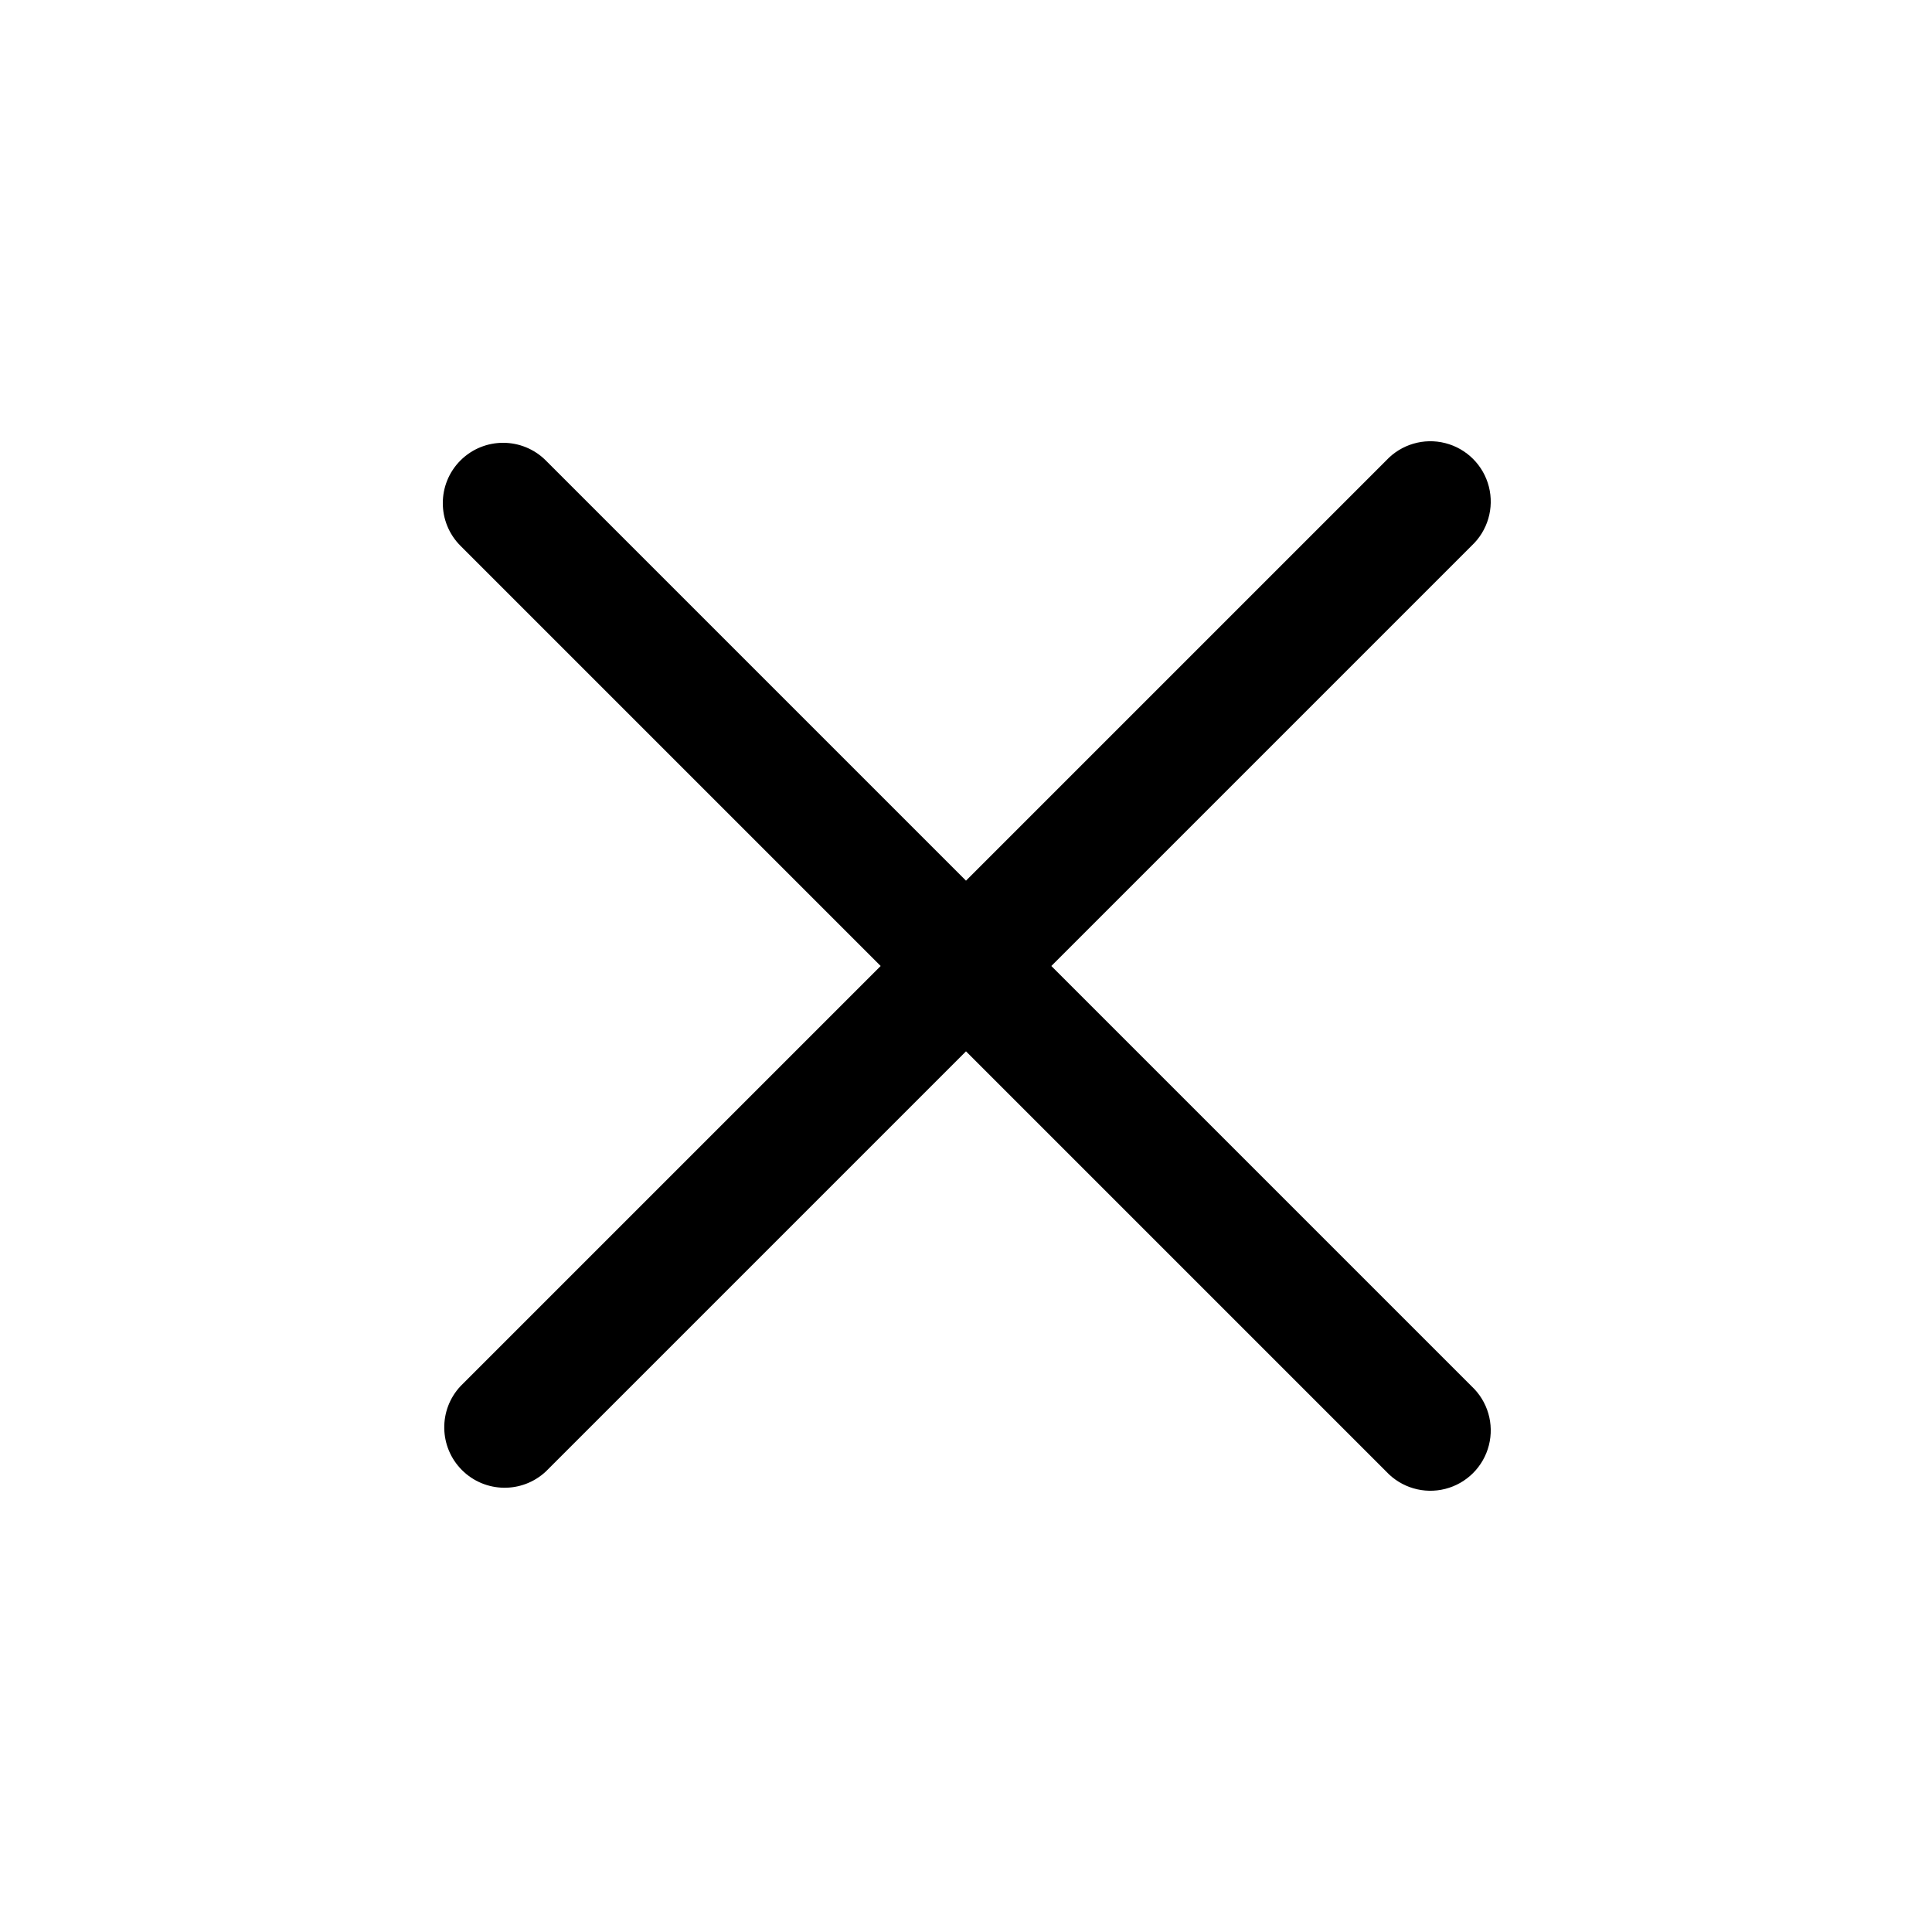
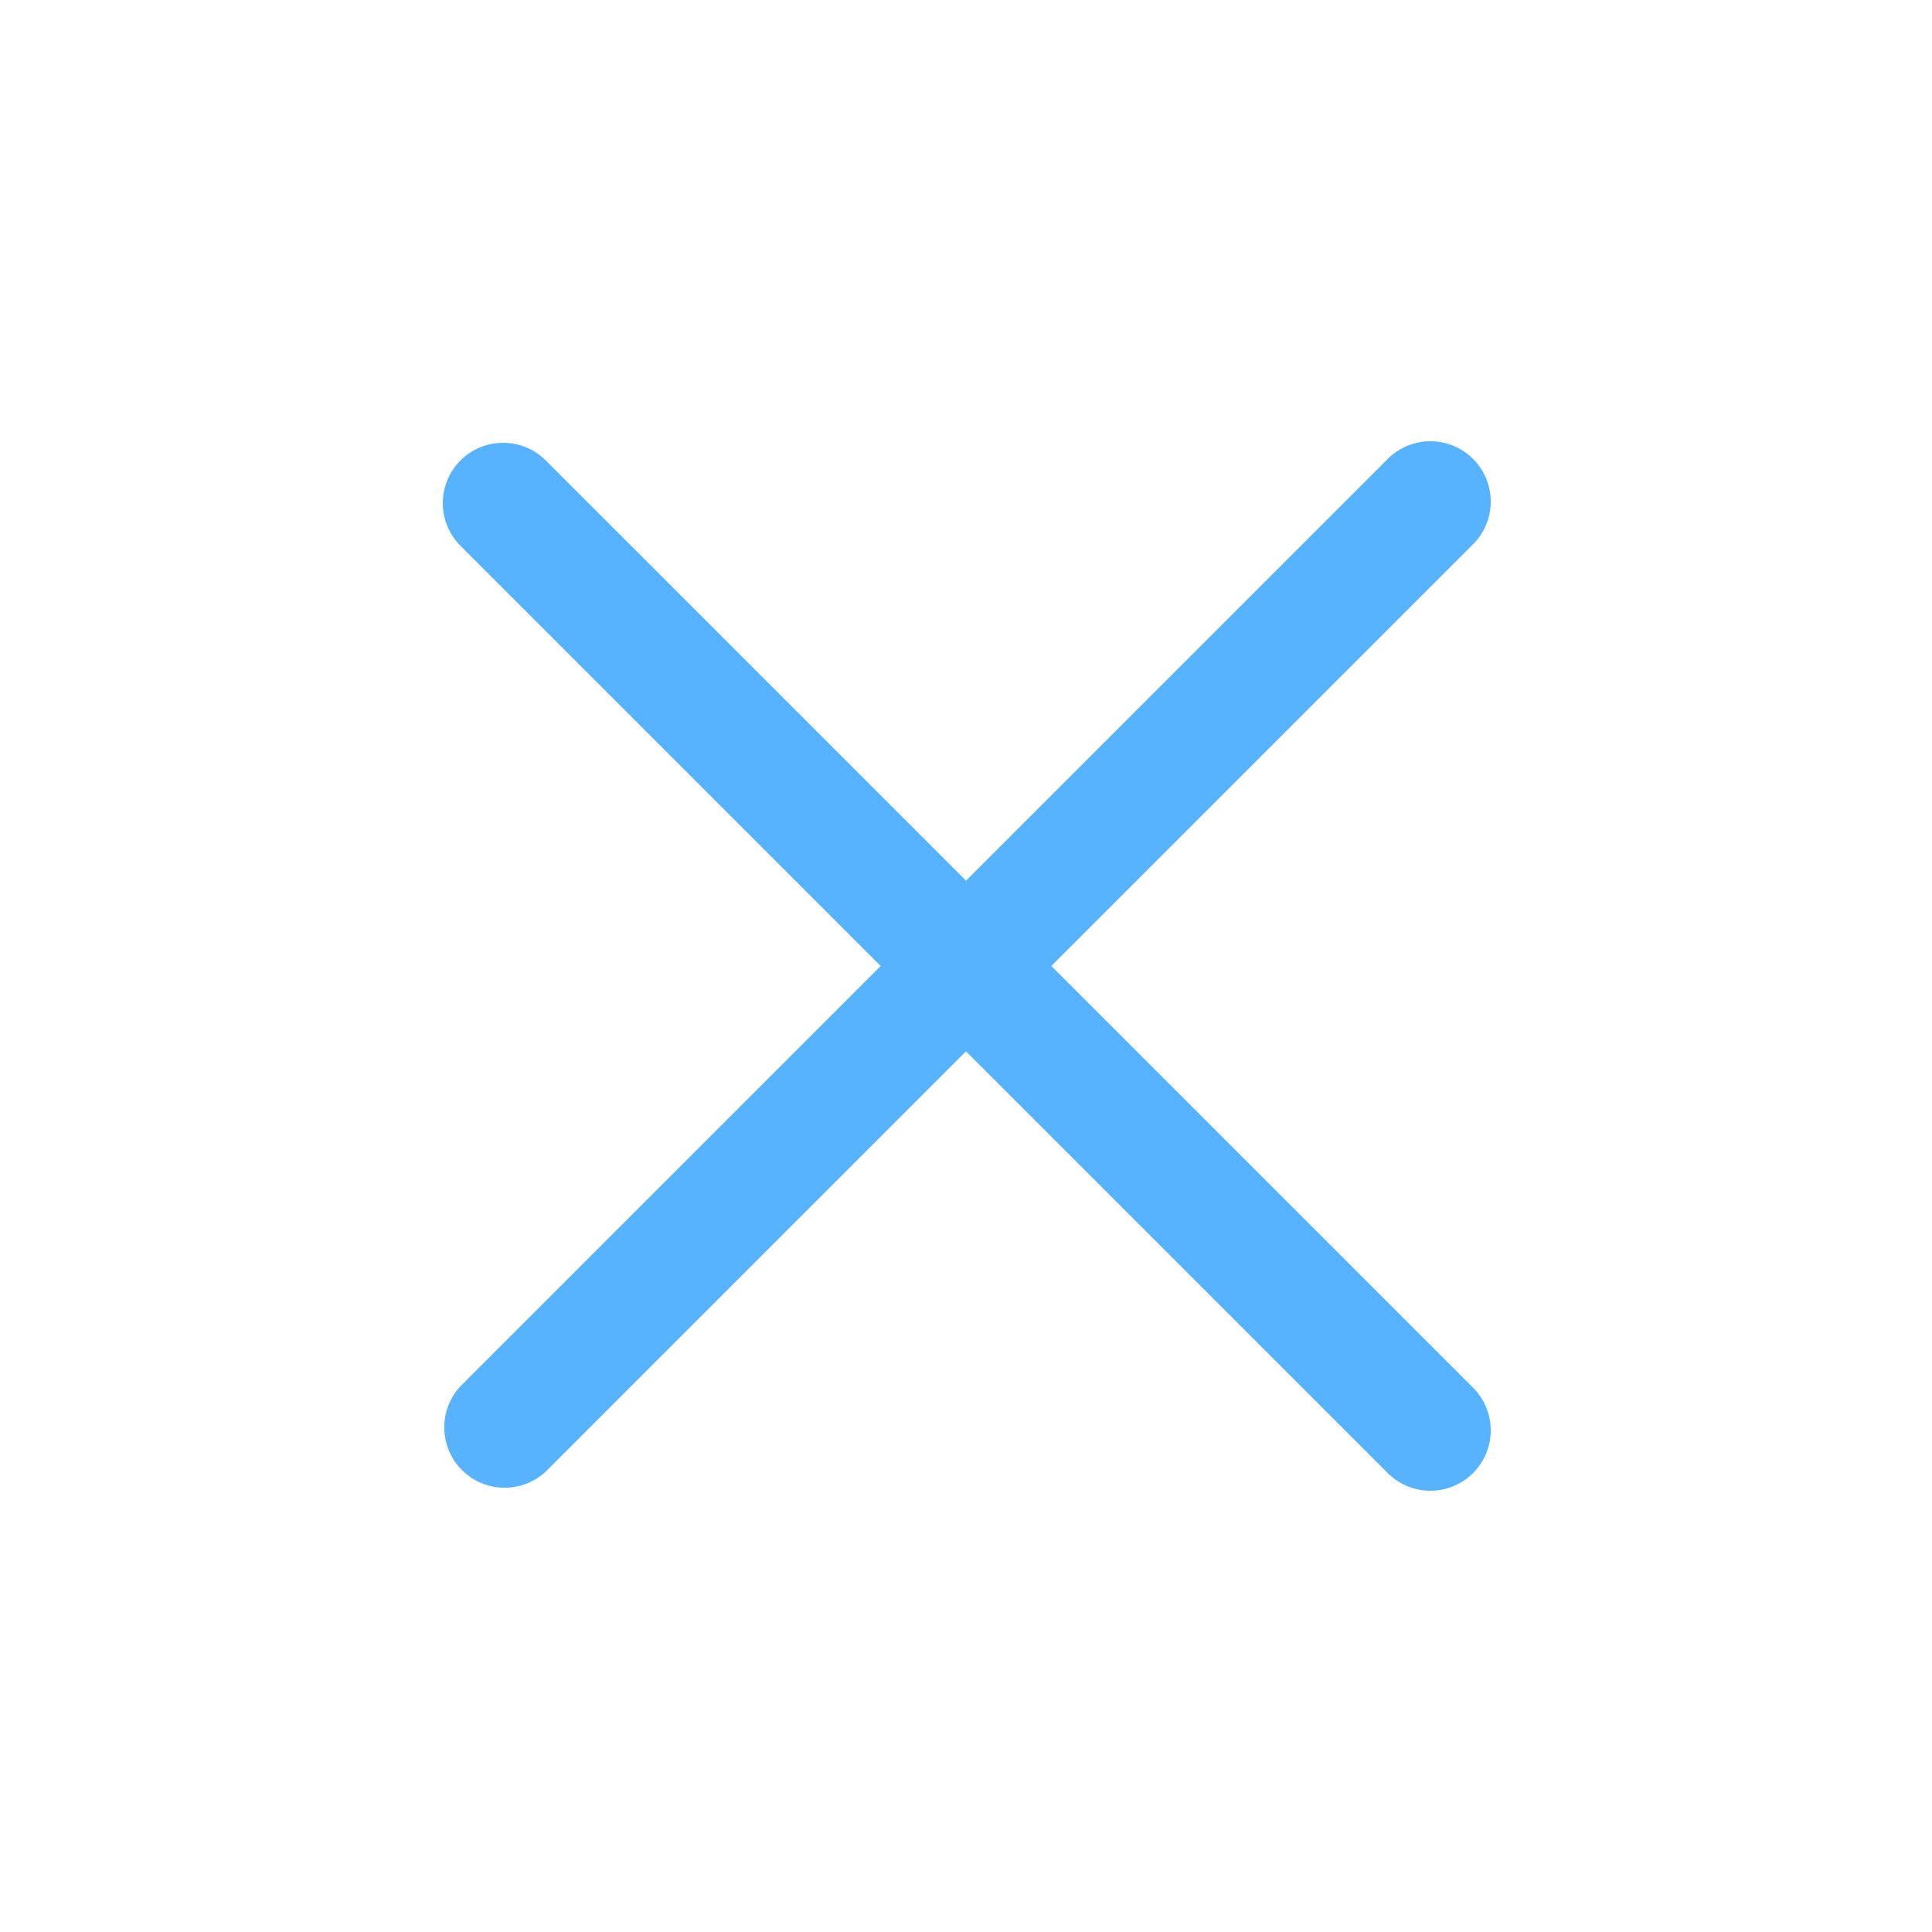
- <svg xmlns="http://www.w3.org/2000/svg" width="24px" height="24px" viewBox="0 0 24 24">
+ <svg xmlns="http://www.w3.org/2000/svg" width="24px" height="24px" viewBox="0 0 24 24" fill="#57B3FE">
  <path fill-rule="evenodd" d="M5.72 5.72a.75.75 0 011.06 0L12 10.94l5.22-5.22a.75.75 0 111.06 1.06L13.06 12l5.22 5.22a.75.75 0 11-1.06 1.06L12 13.06l-5.22 5.22a.75.75 0 01-1.06-1.06L10.94 12 5.72 6.78a.75.75 0 010-1.06z" />
</svg>
